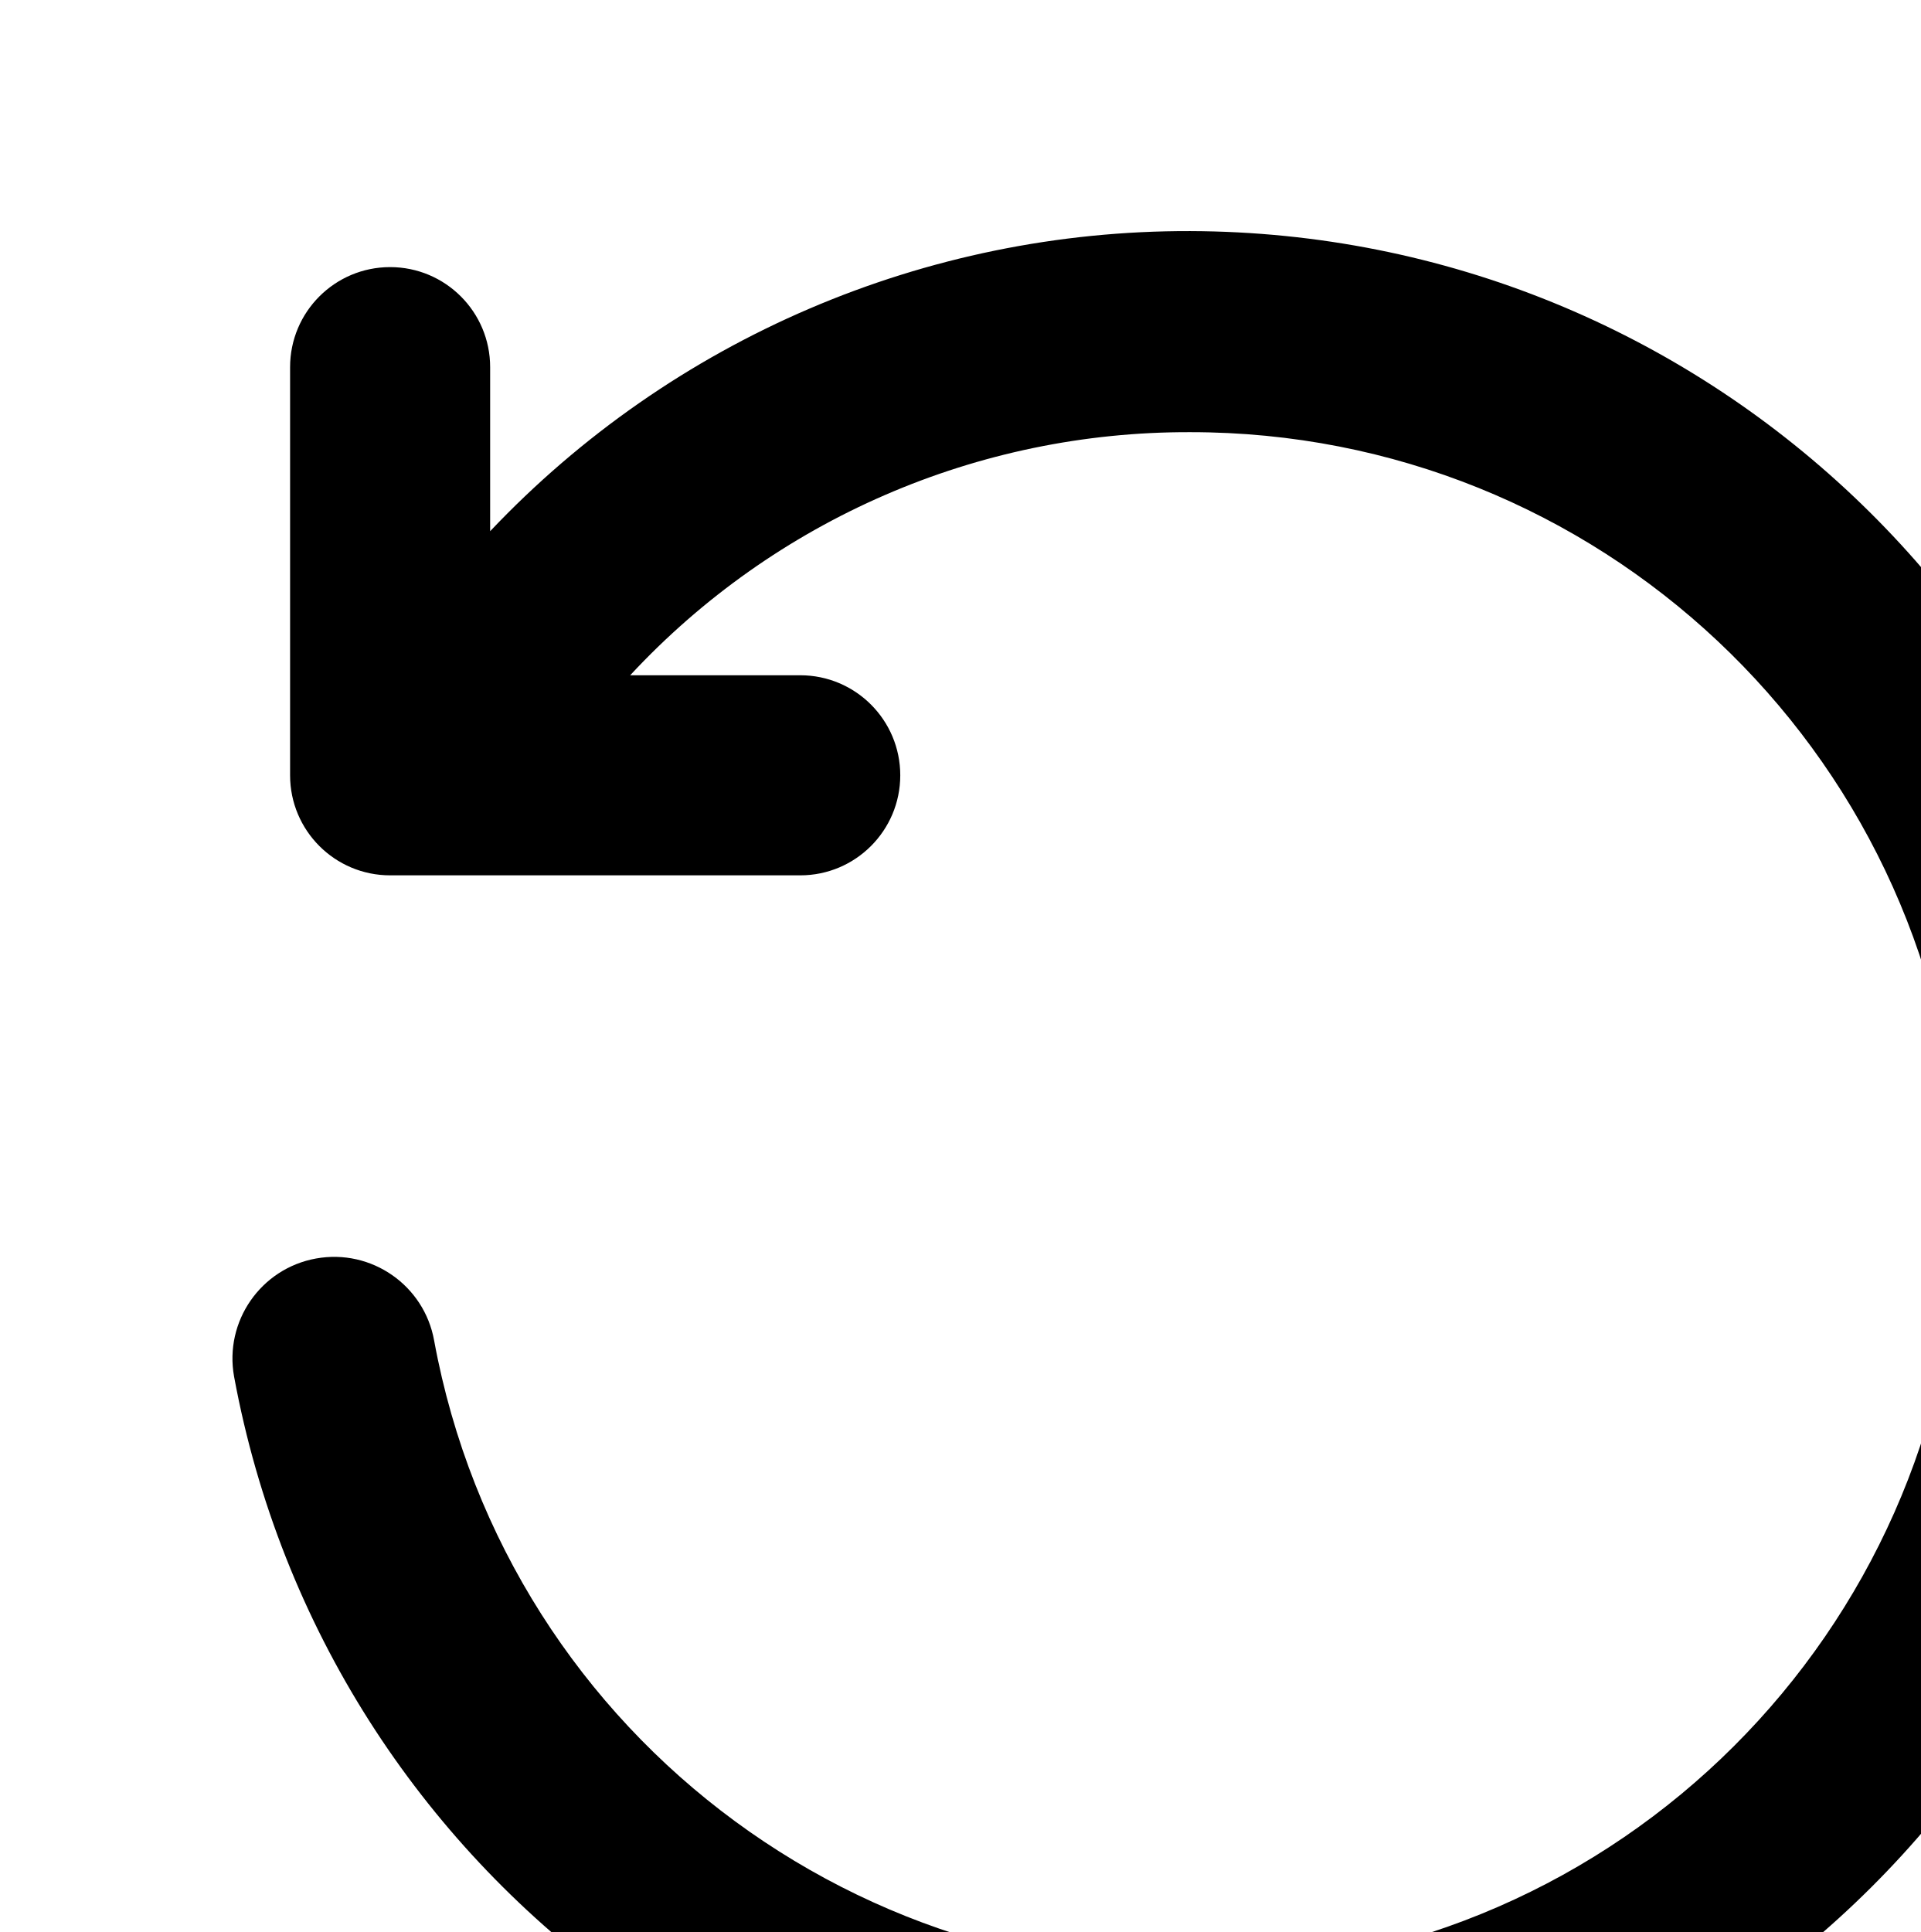
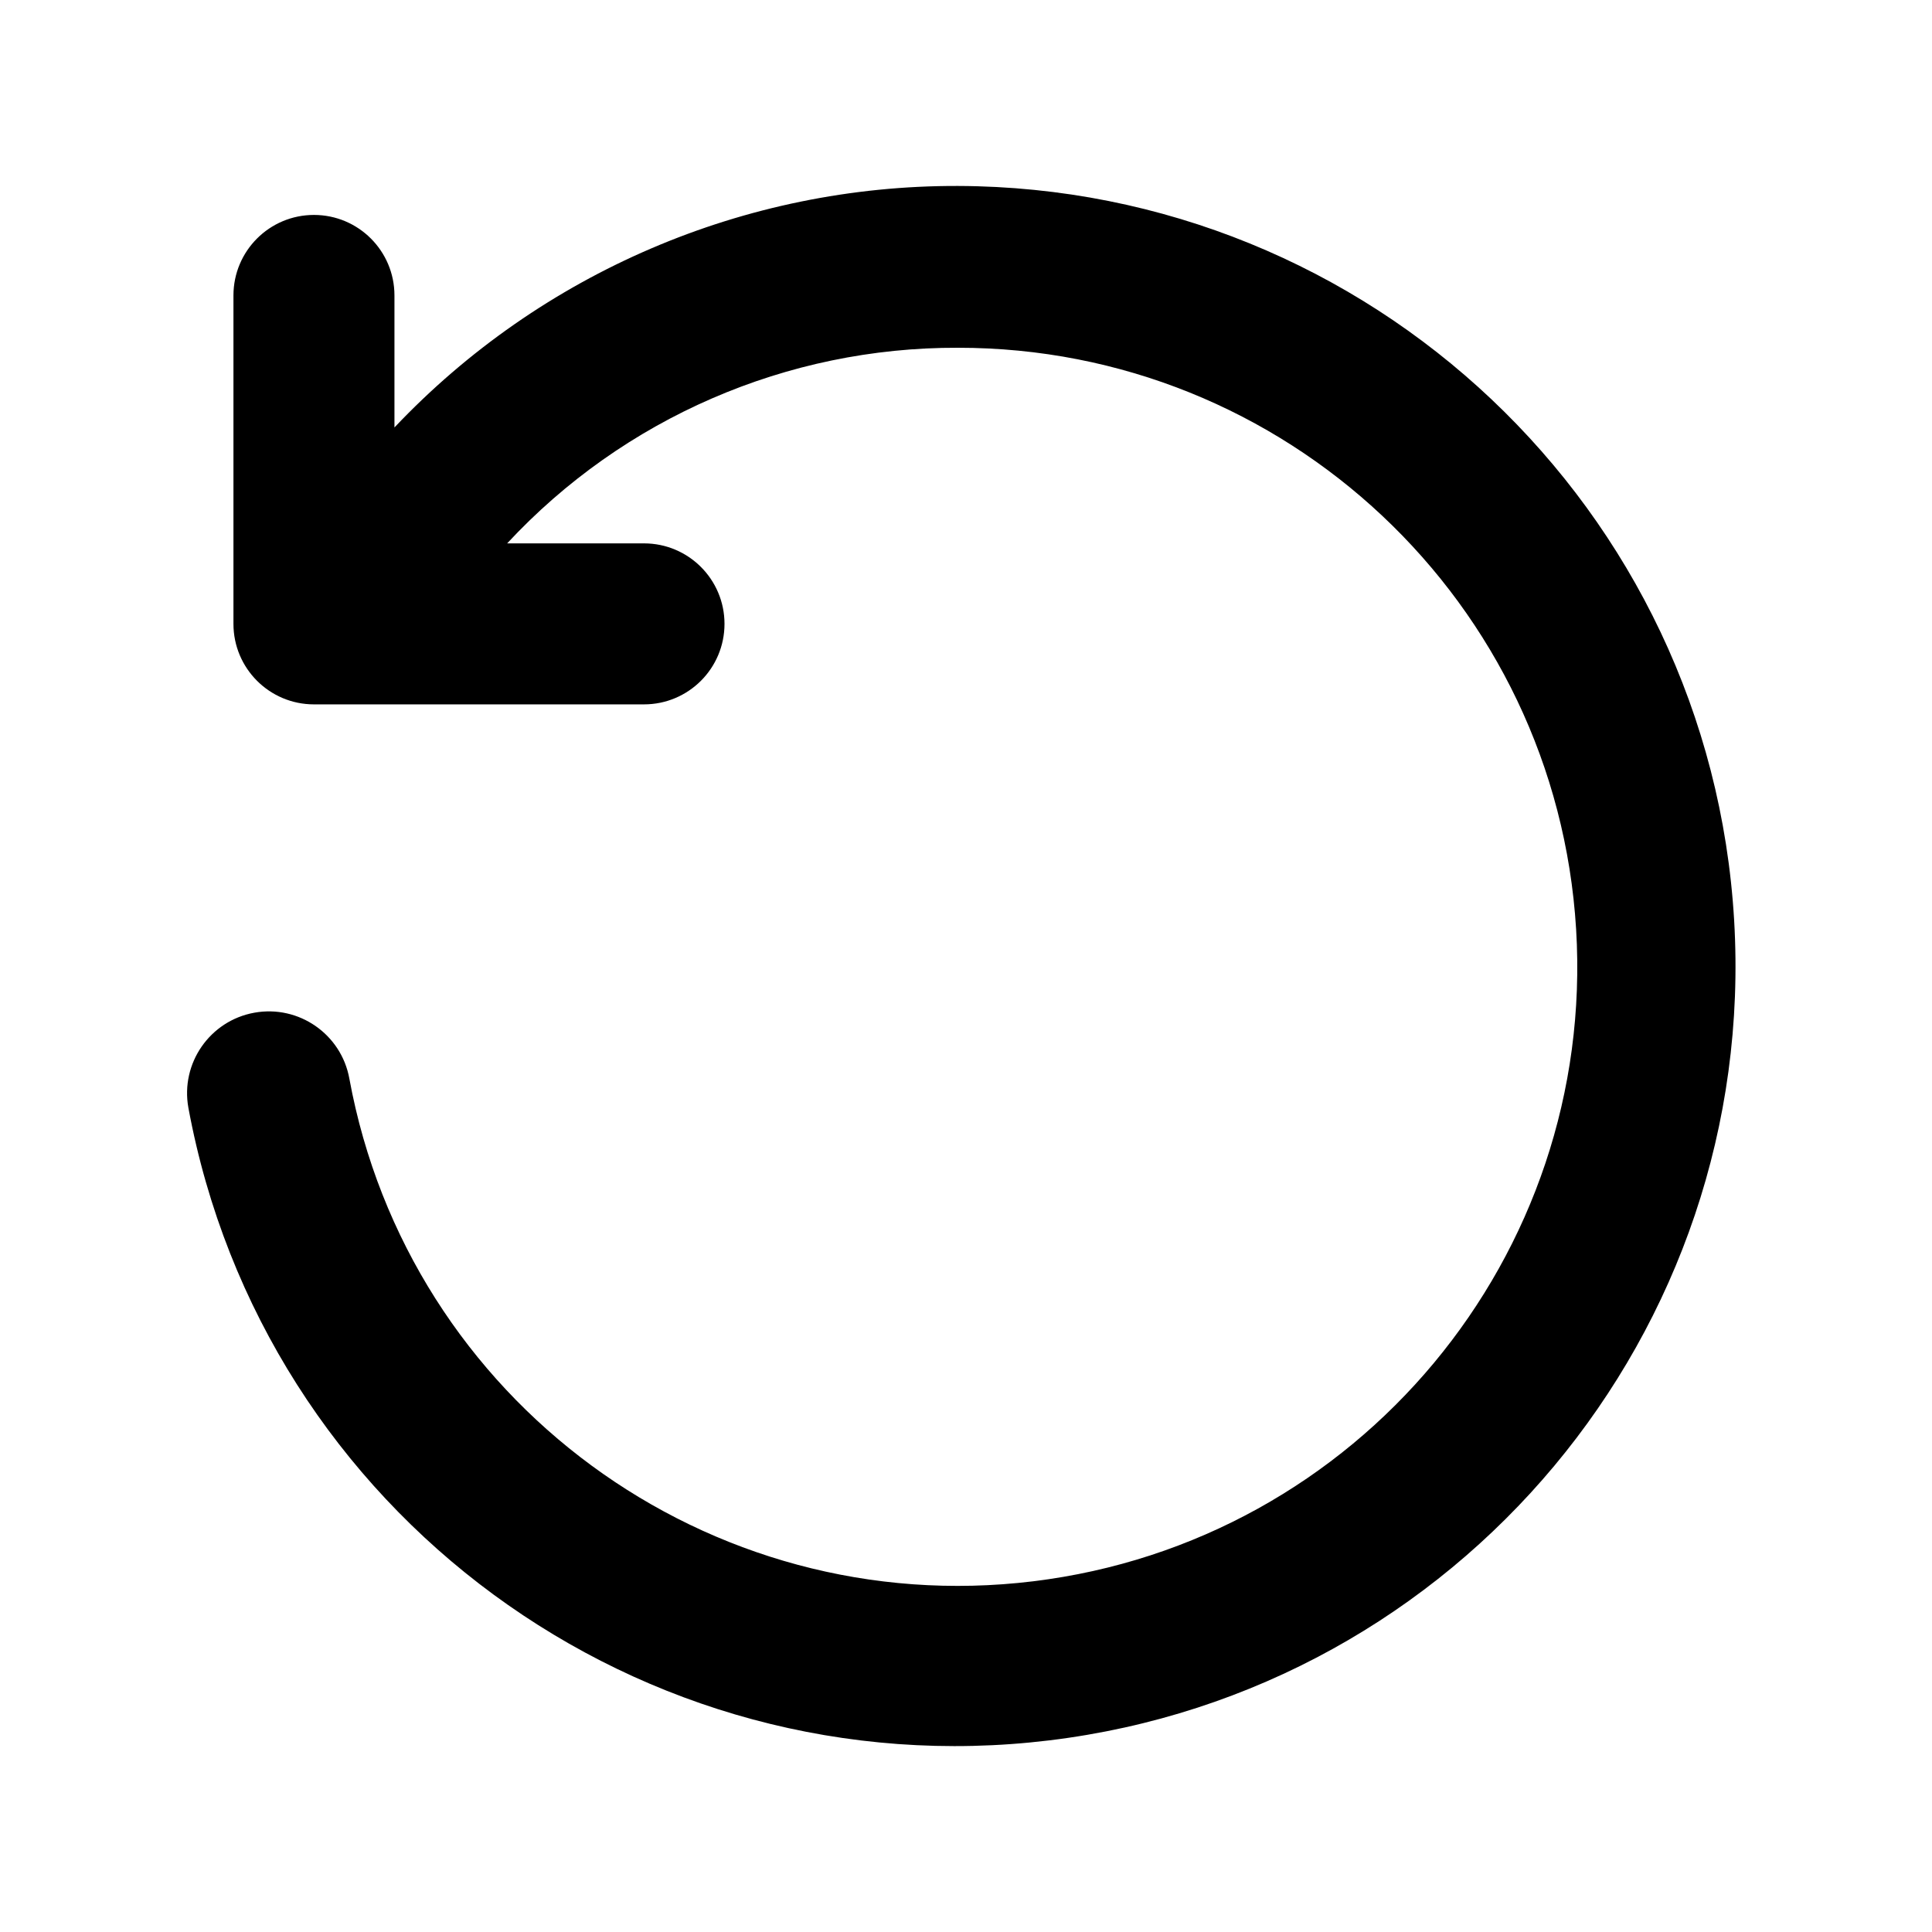
- <svg xmlns="http://www.w3.org/2000/svg" viewbox="0 0 24 24">
+ <svg xmlns="http://www.w3.org/2000/svg" viewBox="0 0 24 24">
  <path class="icon__shape" fill="currentColor" fill-rule="nonzero" d="M11.9 2.31a9.6 9.6 0 0 0-7 3V3.67a1 1 0 1 0-2 0v4.08a1 1 0 0 0 1 1H8a1 1 0 1 0 0-2H6.3a7.61 7.61 0 0 1 5.6-2.43 7.69 7.69 0 1 1-7.56 9.08 1.016 1.016 0 0 0-2 .36A9.69 9.69 0 1 0 11.9 2.31z" />
</svg>
